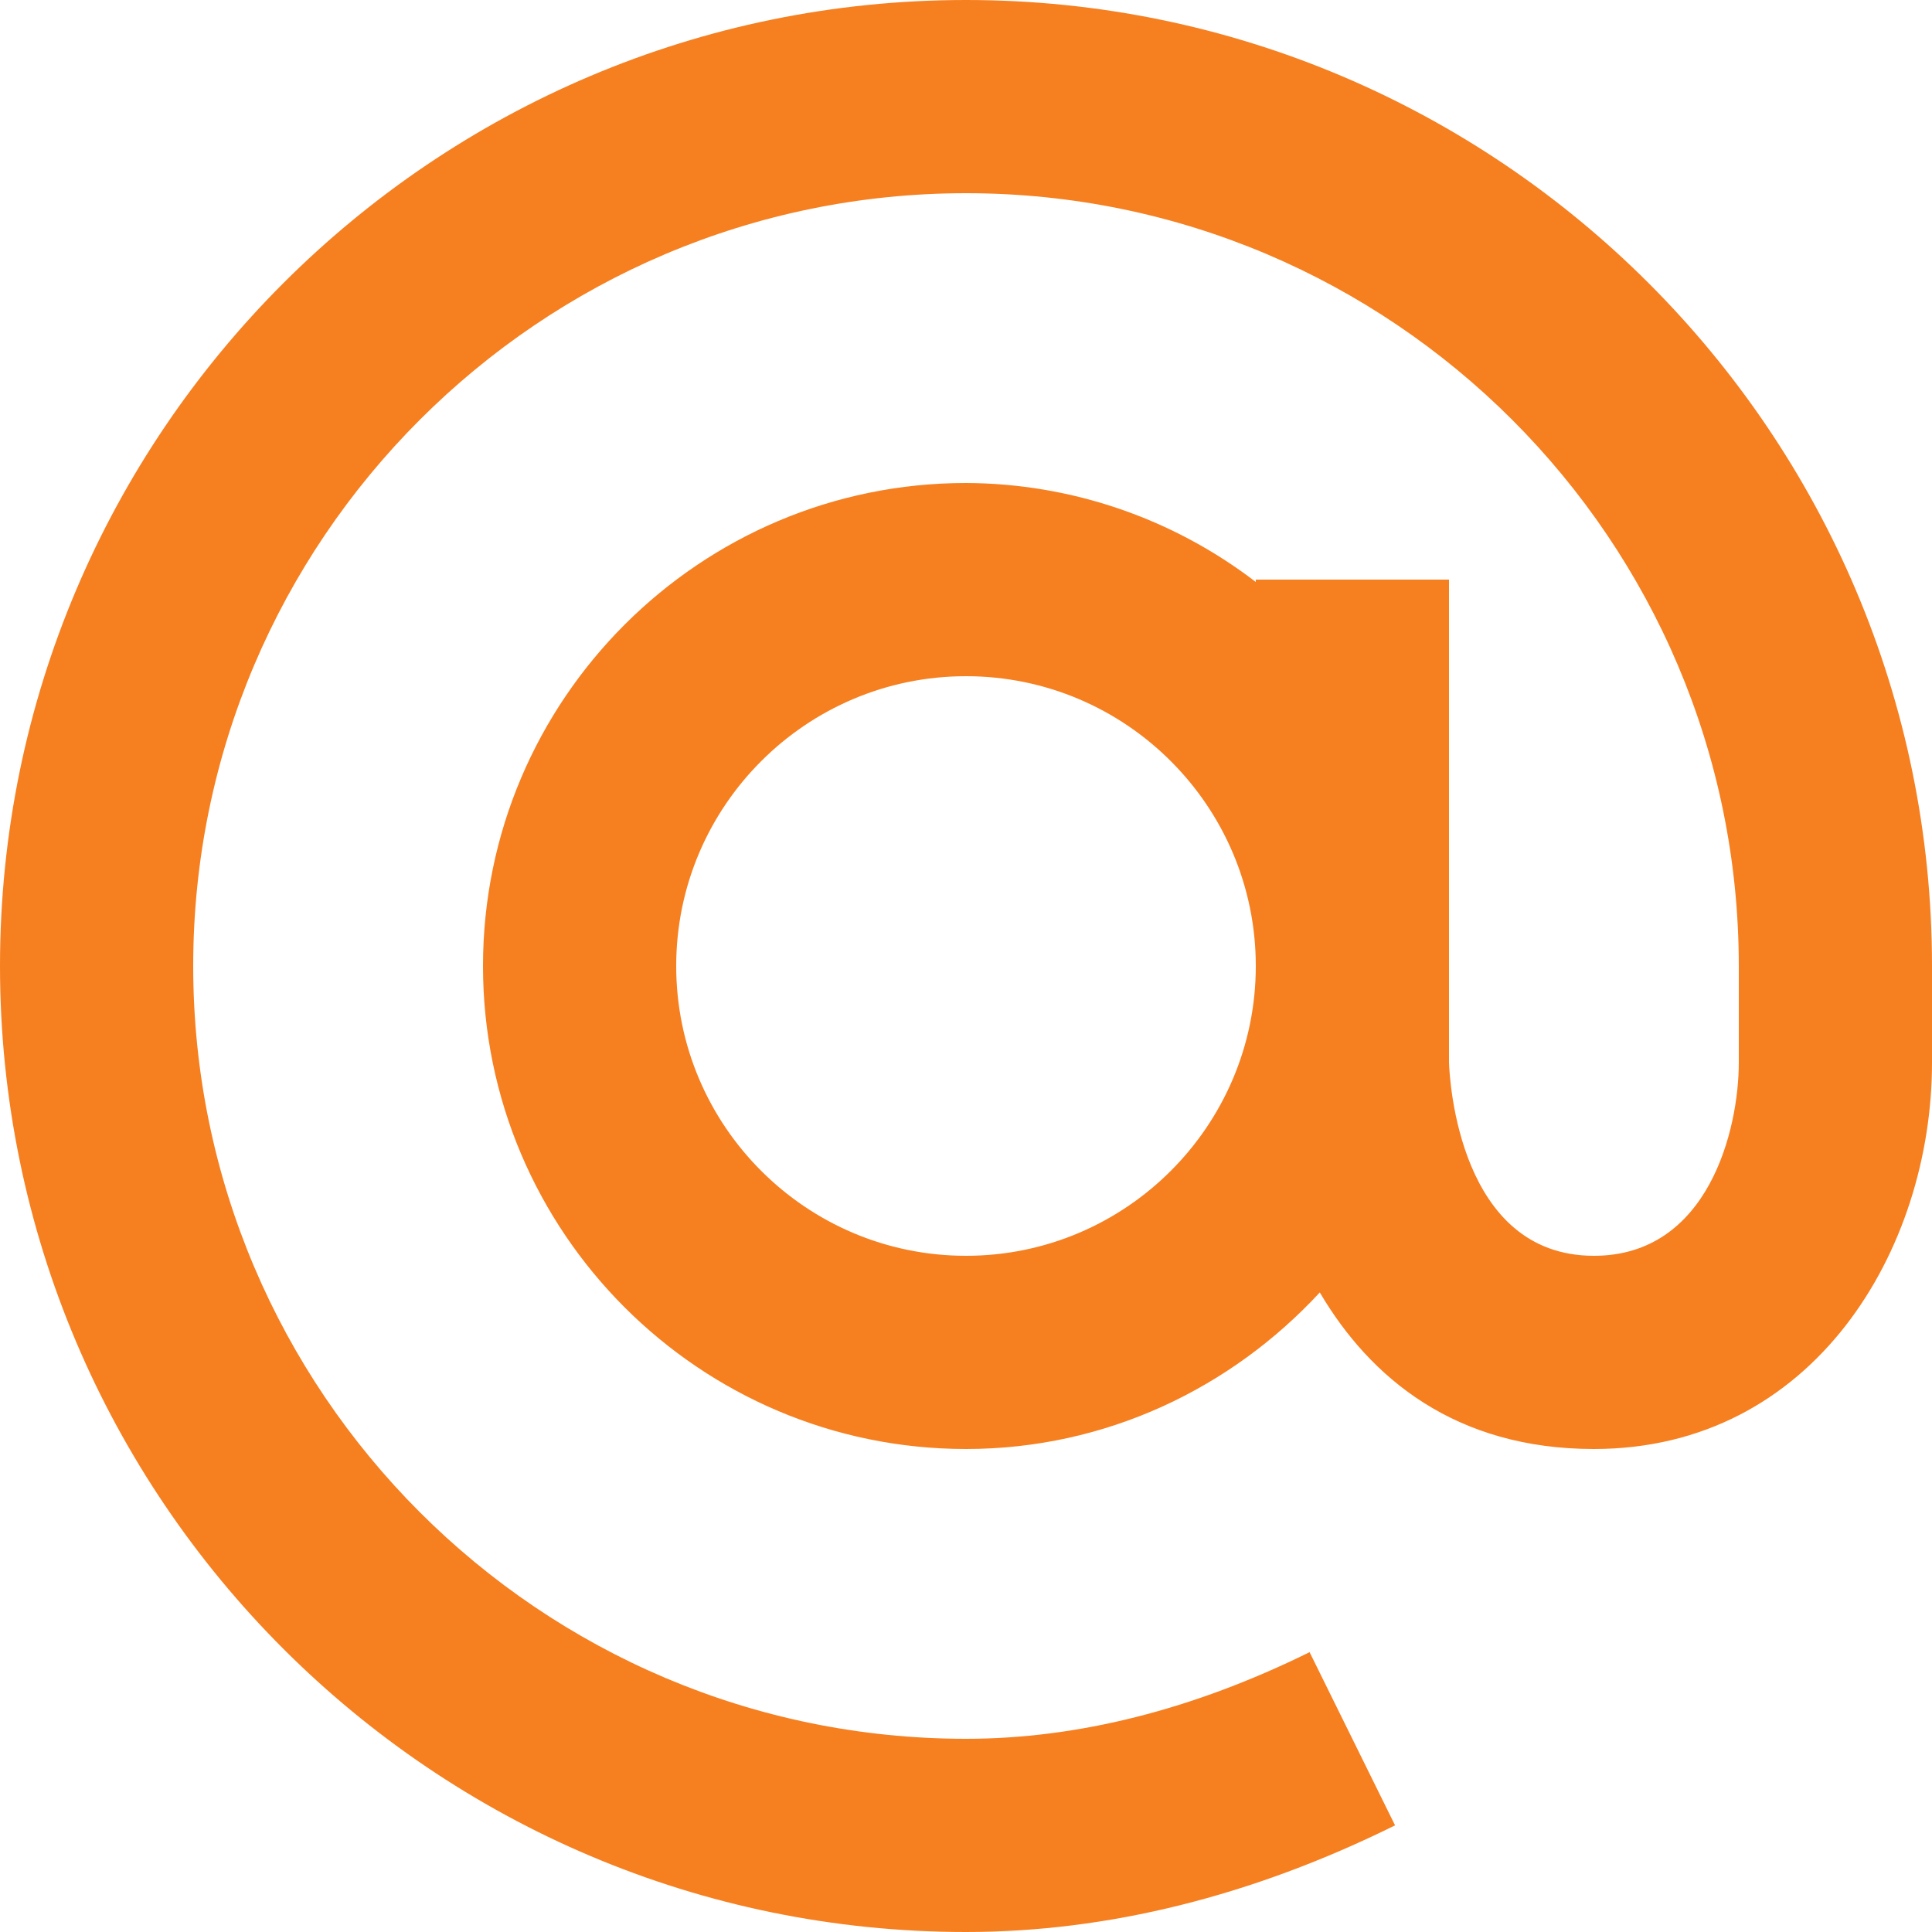
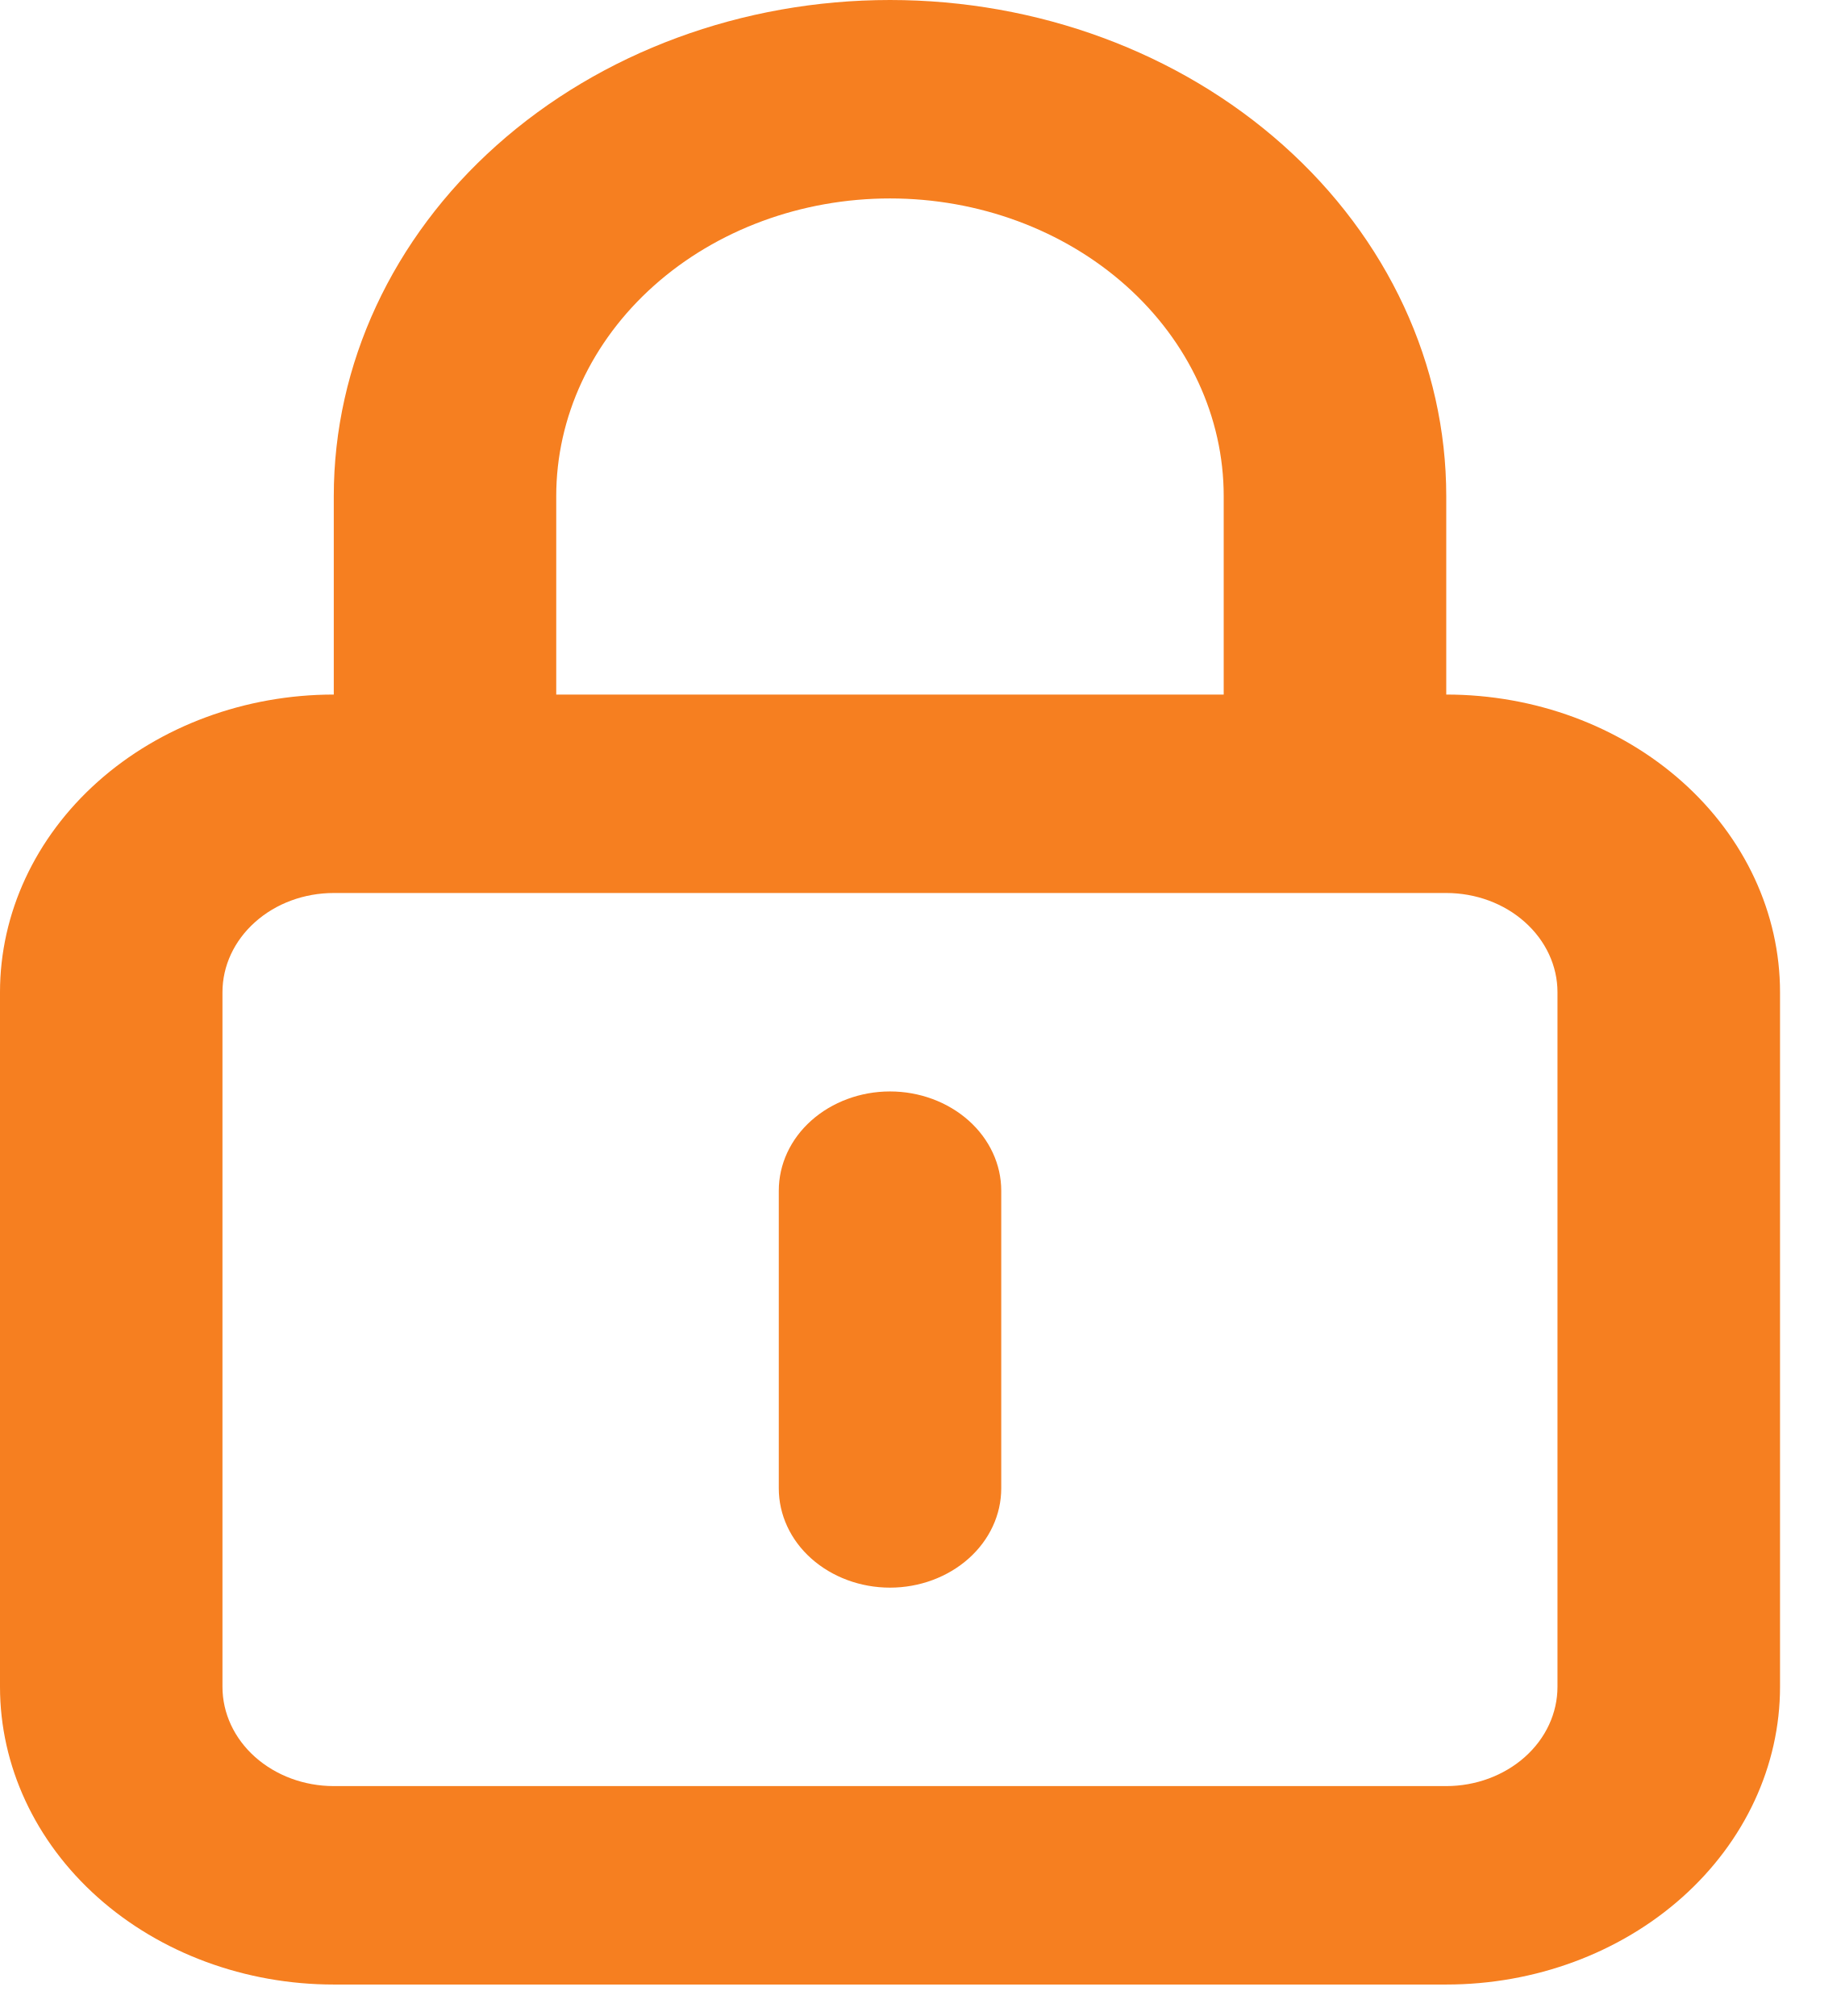
- <svg xmlns="http://www.w3.org/2000/svg" width="25" height="25" viewBox="0 0 25 25" fill="none">
-   <path d="M12.5 0C5.607 0 0 5.607 0 12.5C0 19.392 5.607 25 12.5 25C14.332 25 16.201 24.536 18.052 23.62L16.946 21.379C15.441 22.122 13.945 22.5 12.5 22.5C6.986 22.5 2.5 18.014 2.5 12.5C2.5 6.986 6.986 2.5 12.5 2.5C18.014 2.5 22.5 6.986 22.5 12.5V13.75C22.5 14.615 22.109 16.25 20.625 16.25C18.88 16.25 18.758 13.976 18.75 13.75V7.5H16.25V7.531C15.174 6.705 13.857 6.255 12.5 6.25C9.054 6.25 6.25 9.054 6.25 12.5C6.25 15.946 9.054 18.75 12.5 18.75C14.312 18.75 15.935 17.961 17.078 16.724C17.733 17.836 18.837 18.75 20.625 18.75C23.466 18.75 25 16.174 25 13.75V12.5C25 5.607 19.392 0 12.5 0ZM12.5 16.25C10.432 16.25 8.75 14.568 8.75 12.5C8.75 10.432 10.432 8.75 12.5 8.75C14.568 8.75 16.25 10.432 16.25 12.5C16.25 14.568 14.568 16.25 12.5 16.25Z" fill="#F67F20" />
+ <svg xmlns="http://www.w3.org/2000/svg" width="21" height="23" viewBox="0 0 21 23" fill="none">
+   <path d="M10.154 12.452C9.817 12.452 9.494 12.572 9.256 12.784C9.018 12.996 8.885 13.284 8.885 13.584V16.98C8.885 17.281 9.018 17.569 9.256 17.781C9.494 17.993 9.817 18.113 10.154 18.113C10.49 18.113 10.813 17.993 11.051 17.781C11.289 17.569 11.423 17.281 11.423 16.98V13.584C11.423 13.284 11.289 12.996 11.051 12.784C10.813 12.572 10.49 12.452 10.154 12.452ZM16.5 7.924V5.66C16.5 4.159 15.831 2.719 14.641 1.658C13.451 0.596 11.837 0 10.154 0C8.471 0 6.856 0.596 5.666 1.658C4.476 2.719 3.808 4.159 3.808 5.66V7.924C2.798 7.924 1.829 8.282 1.115 8.919C0.401 9.556 0 10.42 0 11.32V19.244C0 20.145 0.401 21.009 1.115 21.646C1.829 22.283 2.798 22.641 3.808 22.641H16.5C17.51 22.641 18.478 22.283 19.192 21.646C19.906 21.009 20.308 20.145 20.308 19.244V11.32C20.308 10.42 19.906 9.556 19.192 8.919C18.478 8.282 17.51 7.924 16.5 7.924ZM6.346 5.66C6.346 4.759 6.747 3.896 7.461 3.259C8.175 2.622 9.144 2.264 10.154 2.264C11.164 2.264 12.132 2.622 12.846 3.259C13.56 3.896 13.961 4.759 13.961 5.66V7.924H6.346V5.66ZM17.769 19.244C17.769 19.545 17.635 19.833 17.397 20.045C17.159 20.257 16.836 20.377 16.5 20.377H3.808C3.471 20.377 3.148 20.257 2.91 20.045C2.672 19.833 2.538 19.545 2.538 19.244V11.32C2.538 11.02 2.672 10.732 2.91 10.52C3.148 10.307 3.471 10.188 3.808 10.188H16.5C16.836 10.188 17.159 10.307 17.397 10.52C17.635 10.732 17.769 11.02 17.769 11.32V19.244Z" fill="#F67F20" />
</svg>
